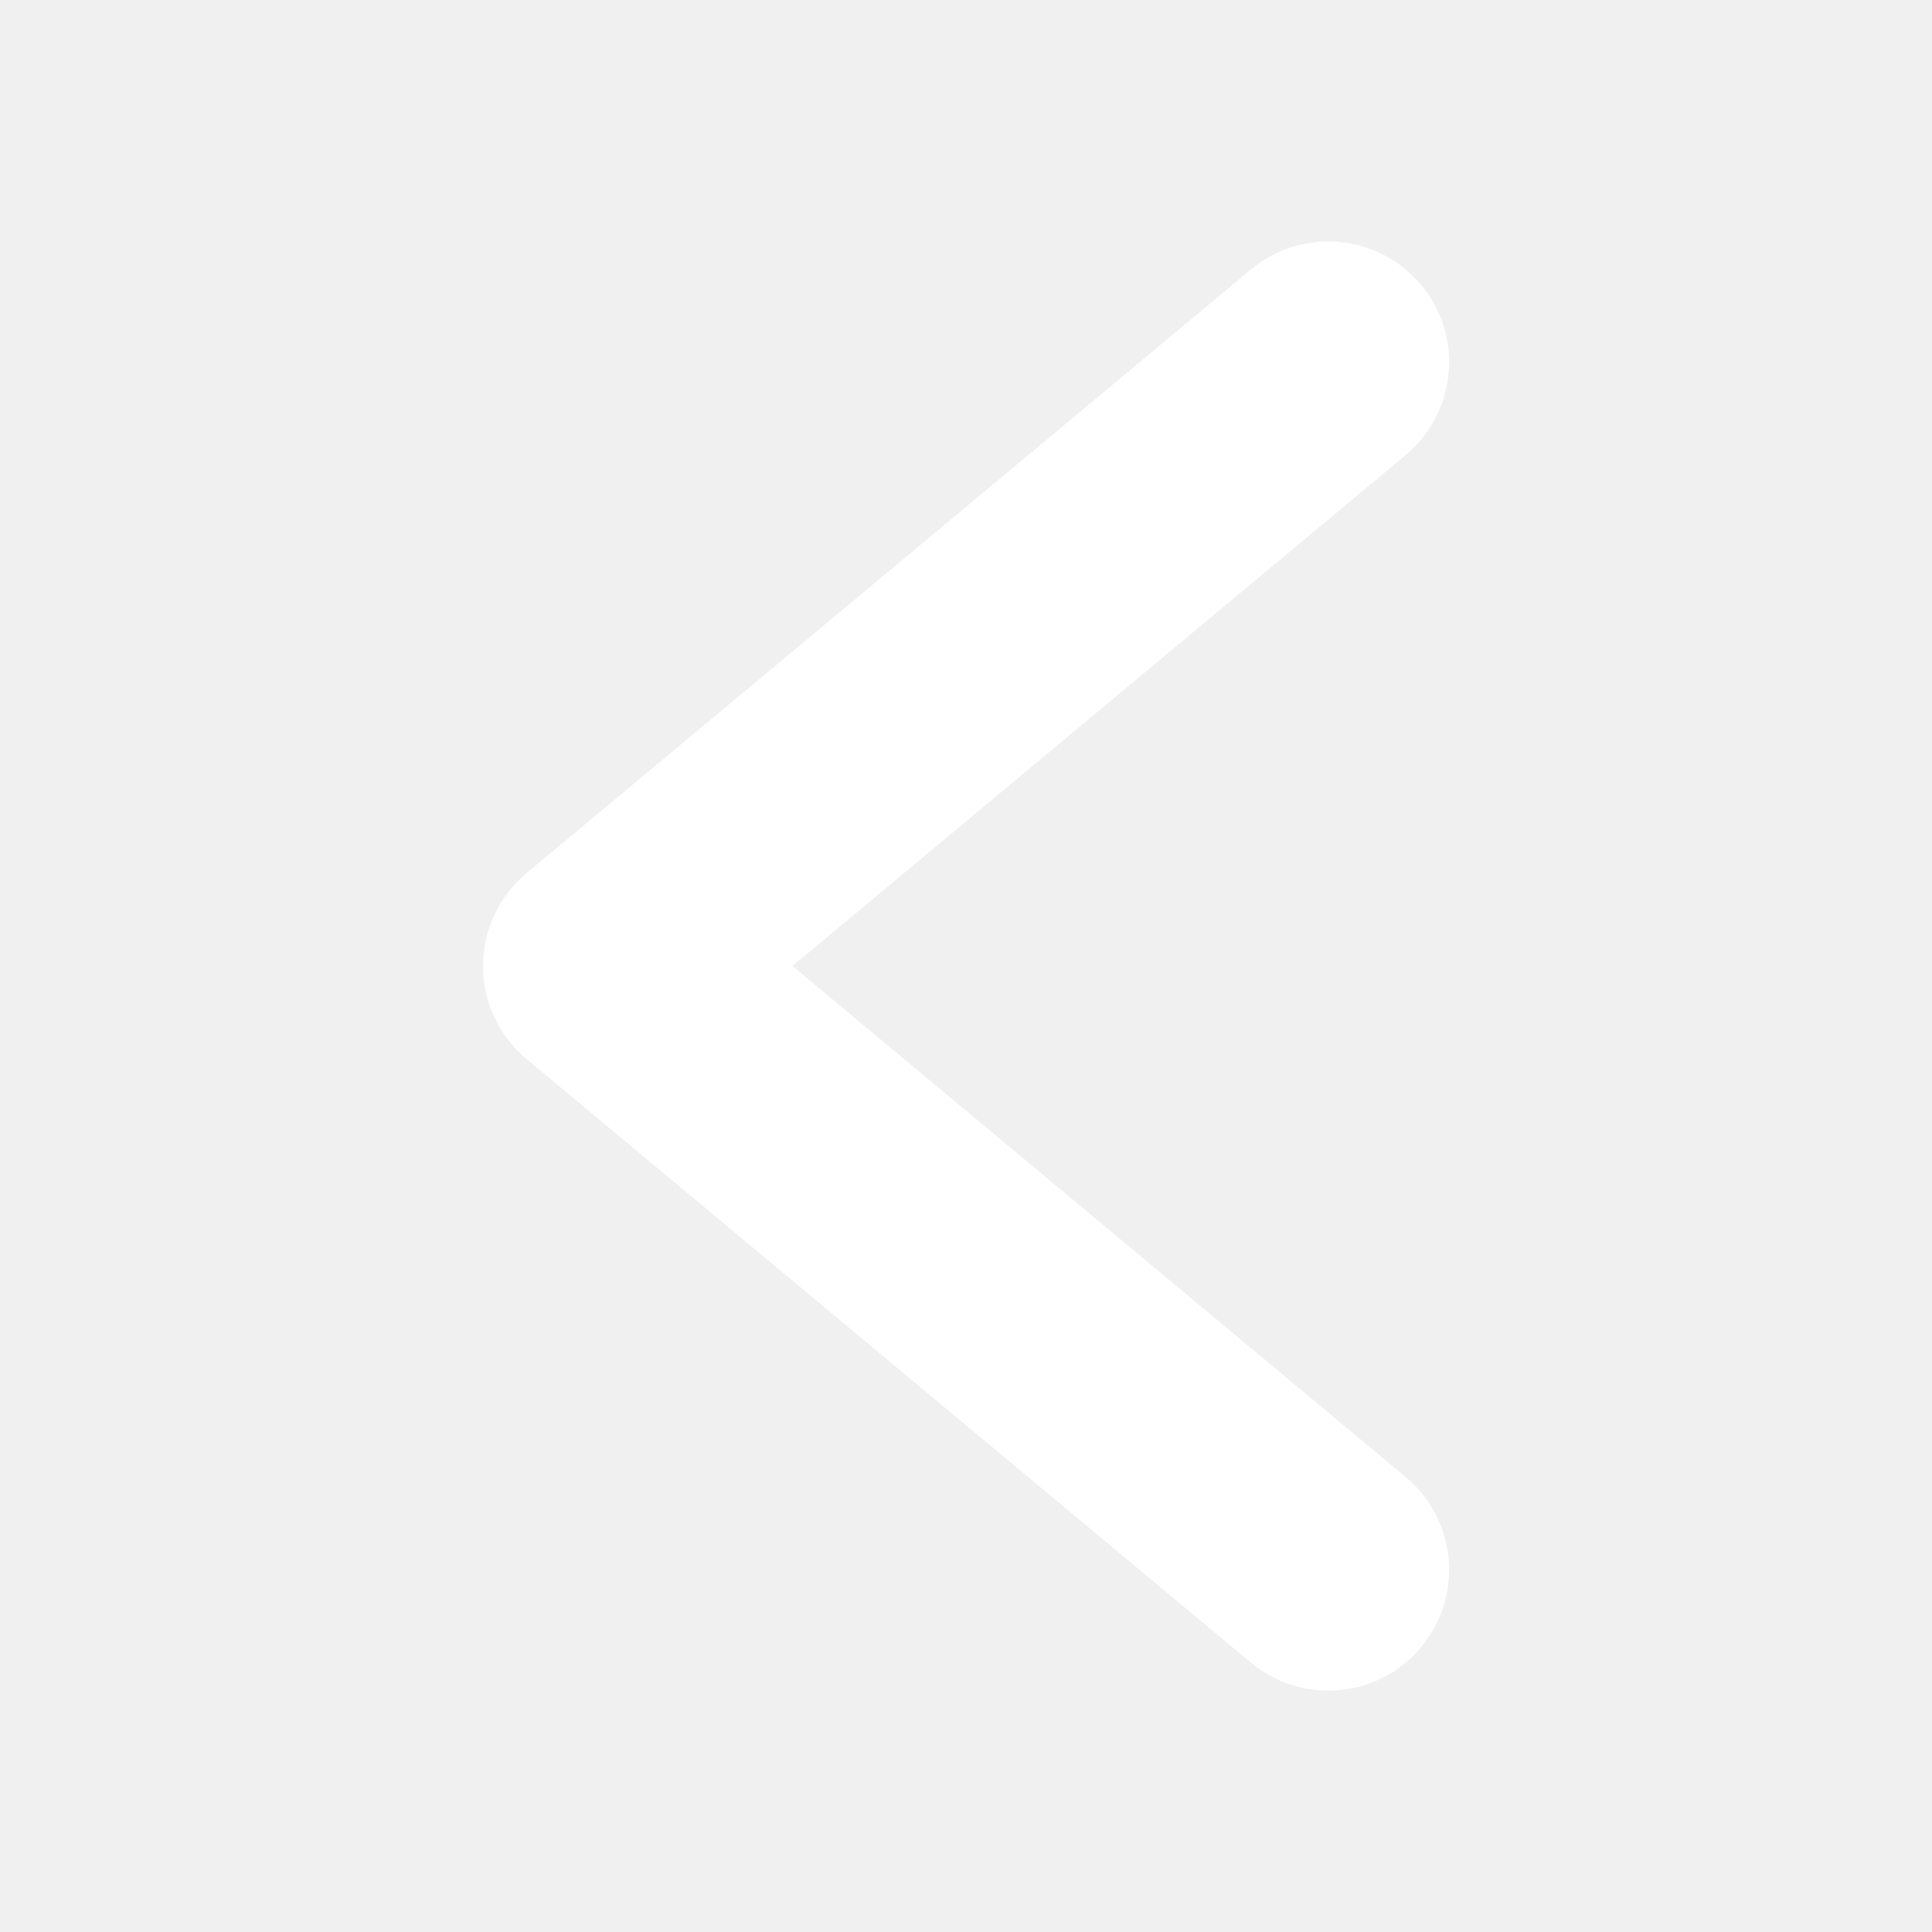
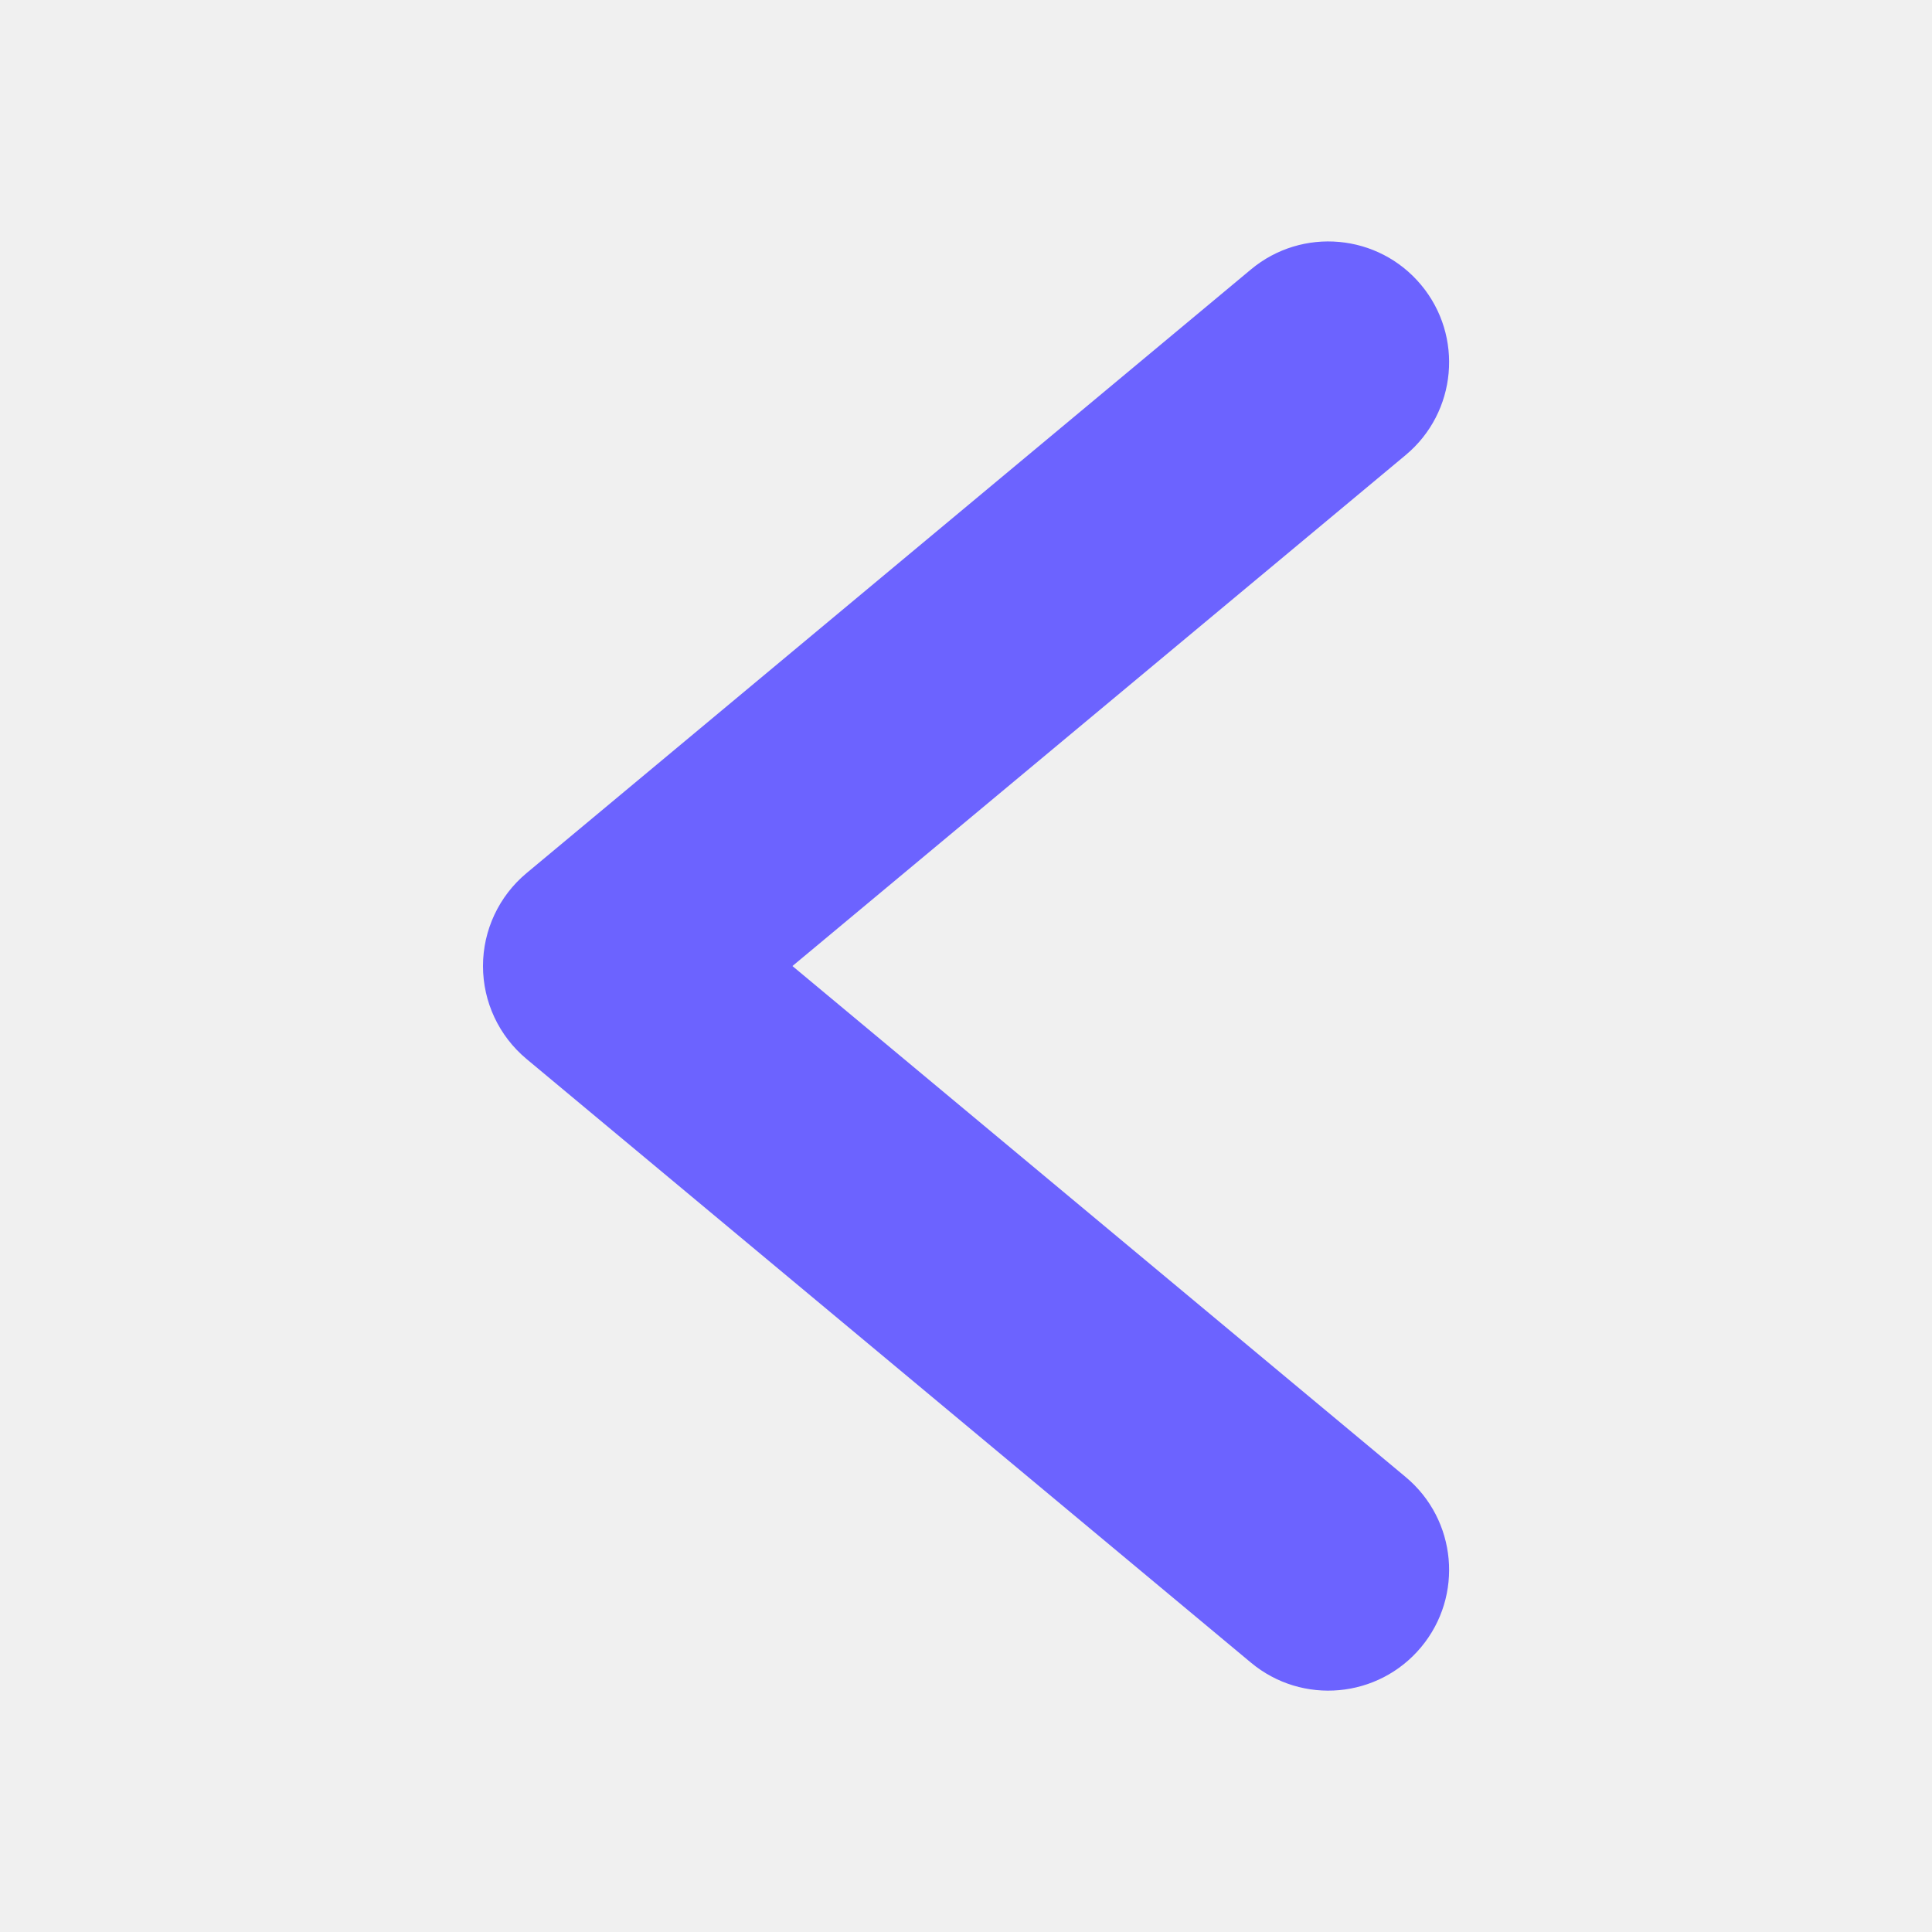
- <svg xmlns="http://www.w3.org/2000/svg" fill="#FFF" viewBox="0 0 96 96" height="40px" width="40px">
+ <svg xmlns="http://www.w3.org/2000/svg" fill="#6C63FF" viewBox="0 0 96 96" height="40px" width="40px">
  <path d="M39.376,48.002l30.47-25.39a6.003,6.003,0,0,0-7.688-9.223L26.156,43.391a6.009,6.009,0,0,0,0,9.223L62.158,82.615a6.003,6.003,0,0,0,7.688-9.223Z" />
</svg>
